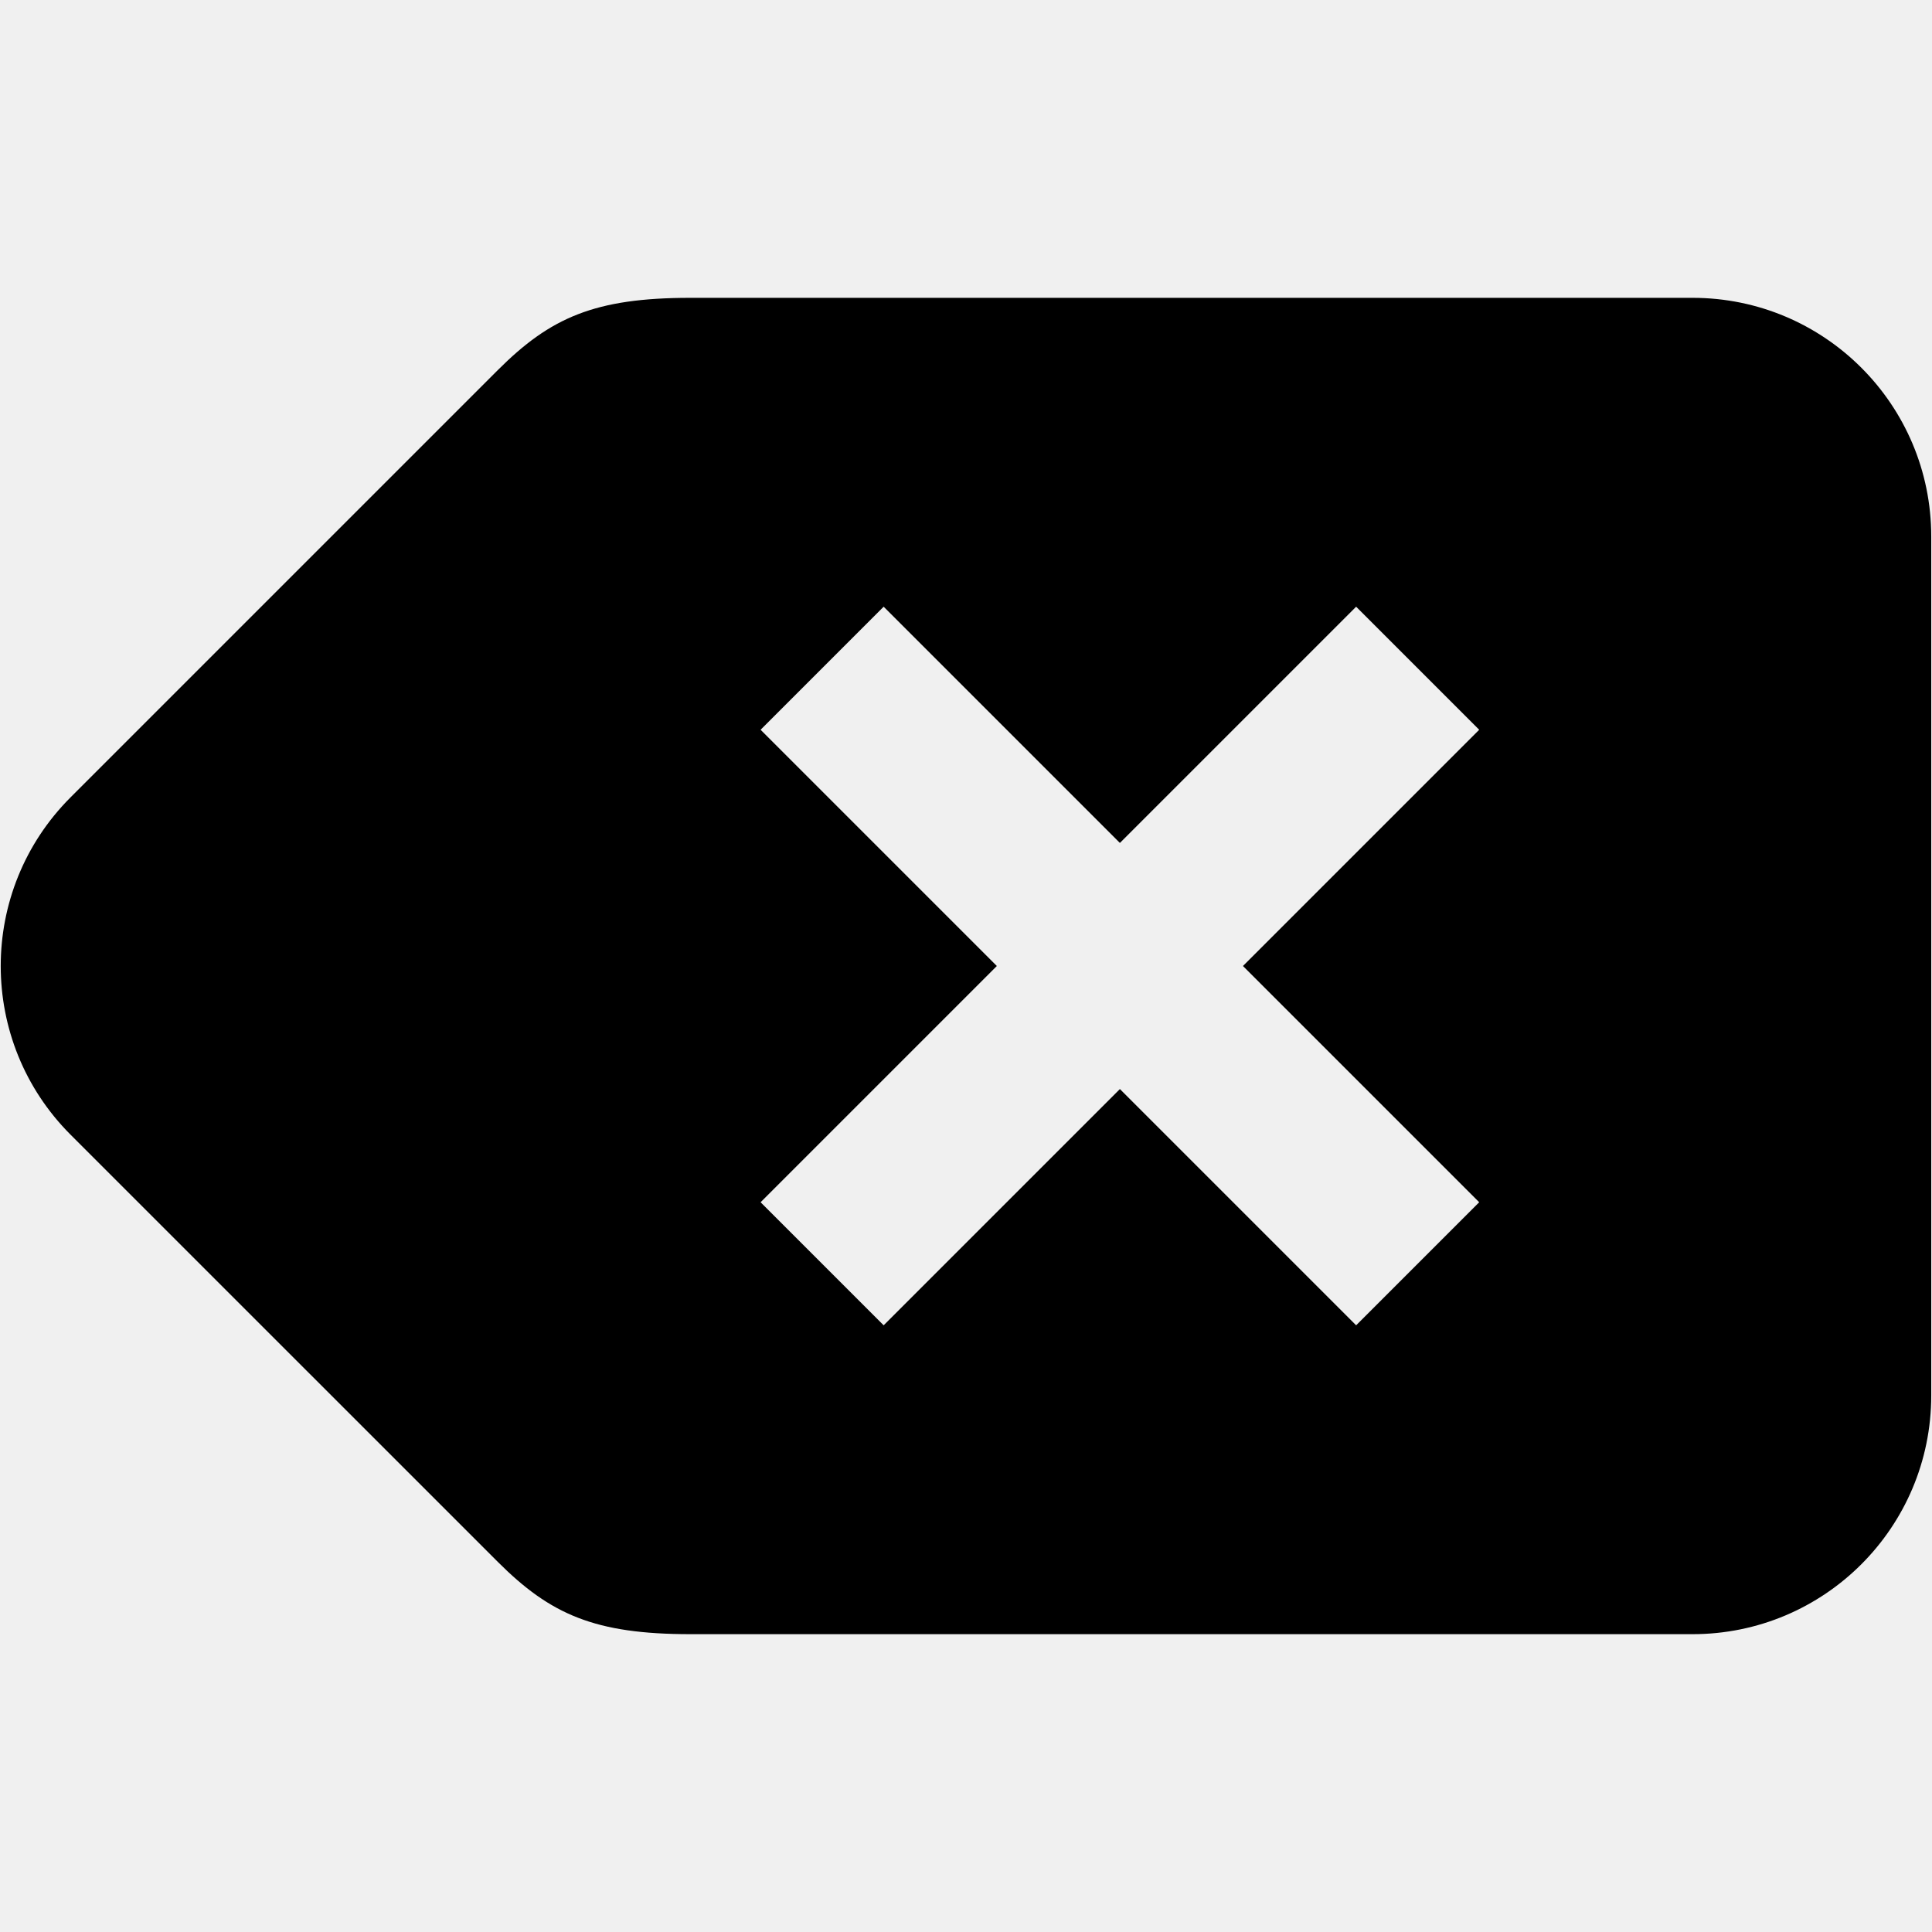
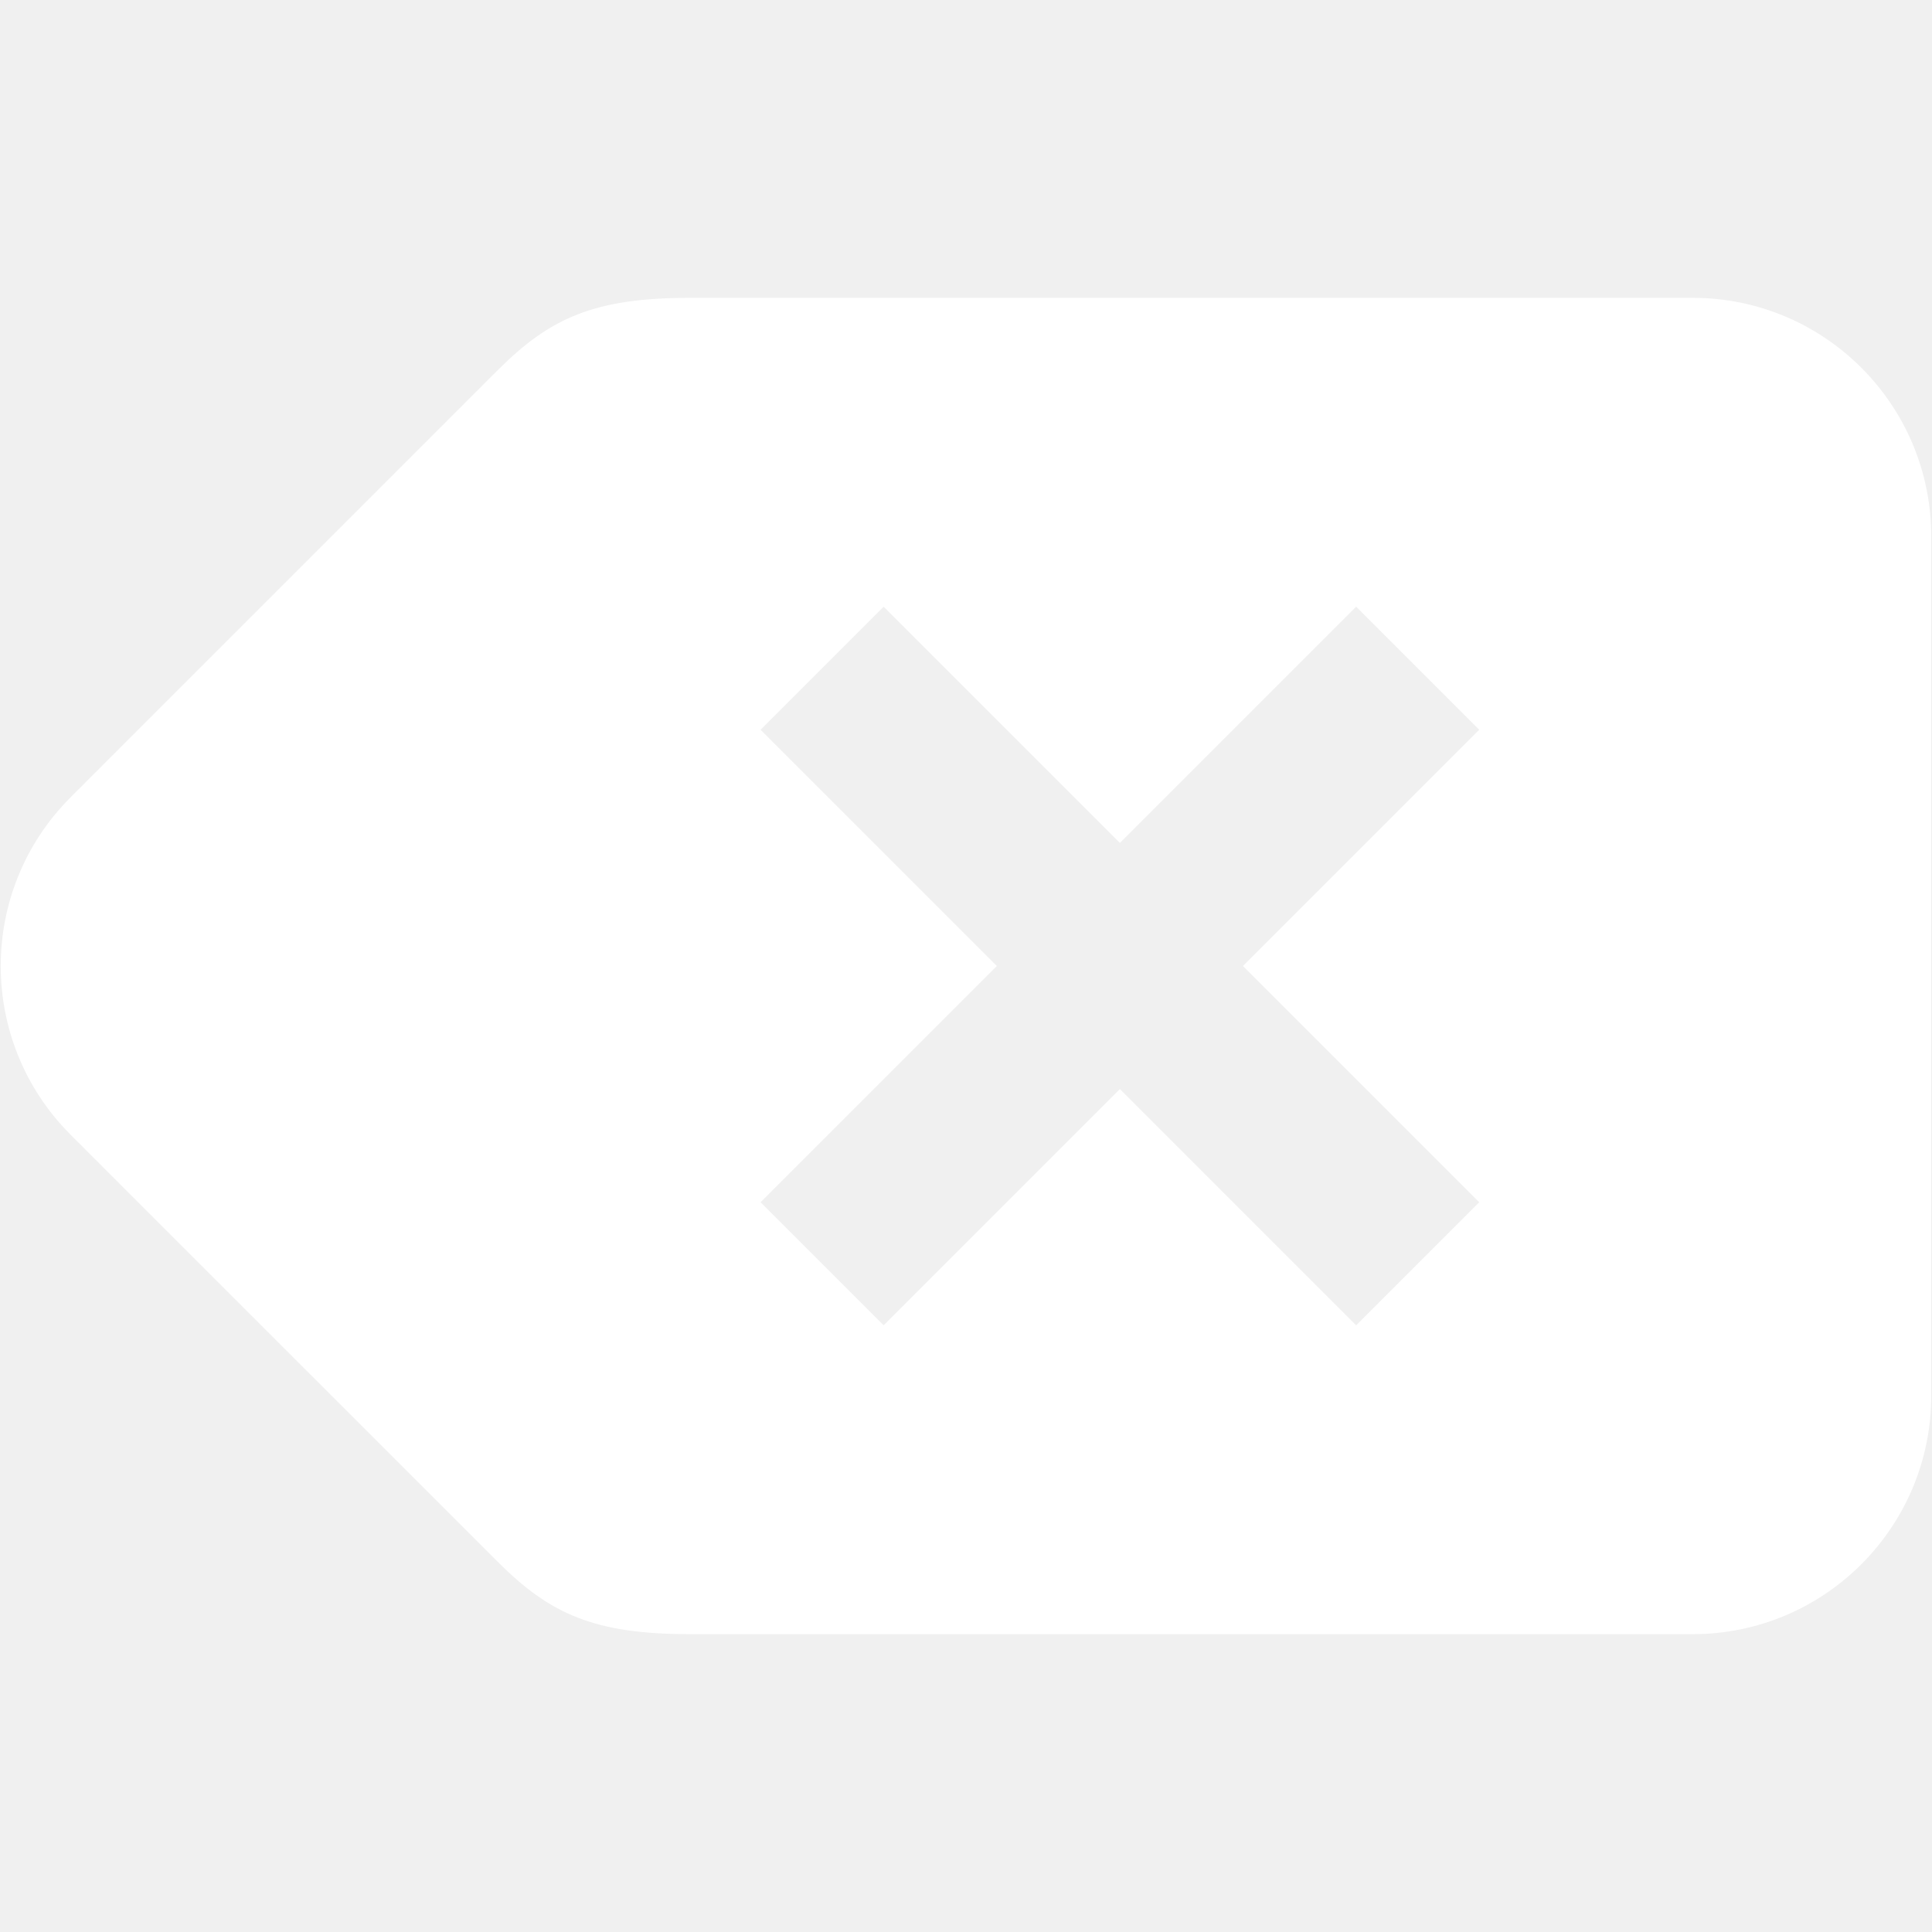
<svg xmlns="http://www.w3.org/2000/svg" width="50" height="50" viewBox="0 0 76 76" version="1.1">
-   <path fill="#000" fill-opacity="1" stroke-width="0.375" stroke-linejoin="round" d="m 2.778,44.638 c -3.666,-3.666 -3.666,-9.61 0,-13.275 L 19.581,14.56 c 2.072,-2.072 3.821,-2.844 7.576,-2.844 h 39.426 c 5.184,0 9.387,4.203 9.387,9.387 v 33.794 c 0,5.184 -4.203,9.387 -9.387,9.387 H 27.158 c -3.755,0 -5.504,-0.772 -7.576,-2.844 z m 55.41,2.655 -9.293,-9.293 9.293,-9.293 -4.841,-4.841 -9.293,9.293 -9.293,-9.293 -4.841,4.841 9.293,9.293 -9.293,9.293 4.841,4.841 9.293,-9.293 9.293,9.293 z" id="path1" />
+   <path fill="#fff" fill-opacity="1" stroke-width="0.375" stroke-linejoin="round" d="m 2.778,44.638 c -3.666,-3.666 -3.666,-9.61 0,-13.275 L 19.581,14.56 c 2.072,-2.072 3.821,-2.844 7.576,-2.844 h 39.426 c 5.184,0 9.387,4.203 9.387,9.387 v 33.794 c 0,5.184 -4.203,9.387 -9.387,9.387 H 27.158 c -3.755,0 -5.504,-0.772 -7.576,-2.844 z m 55.41,2.655 -9.293,-9.293 9.293,-9.293 -4.841,-4.841 -9.293,9.293 -9.293,-9.293 -4.841,4.841 9.293,9.293 -9.293,9.293 4.841,4.841 9.293,-9.293 9.293,9.293 z" id="path1" />
</svg>
